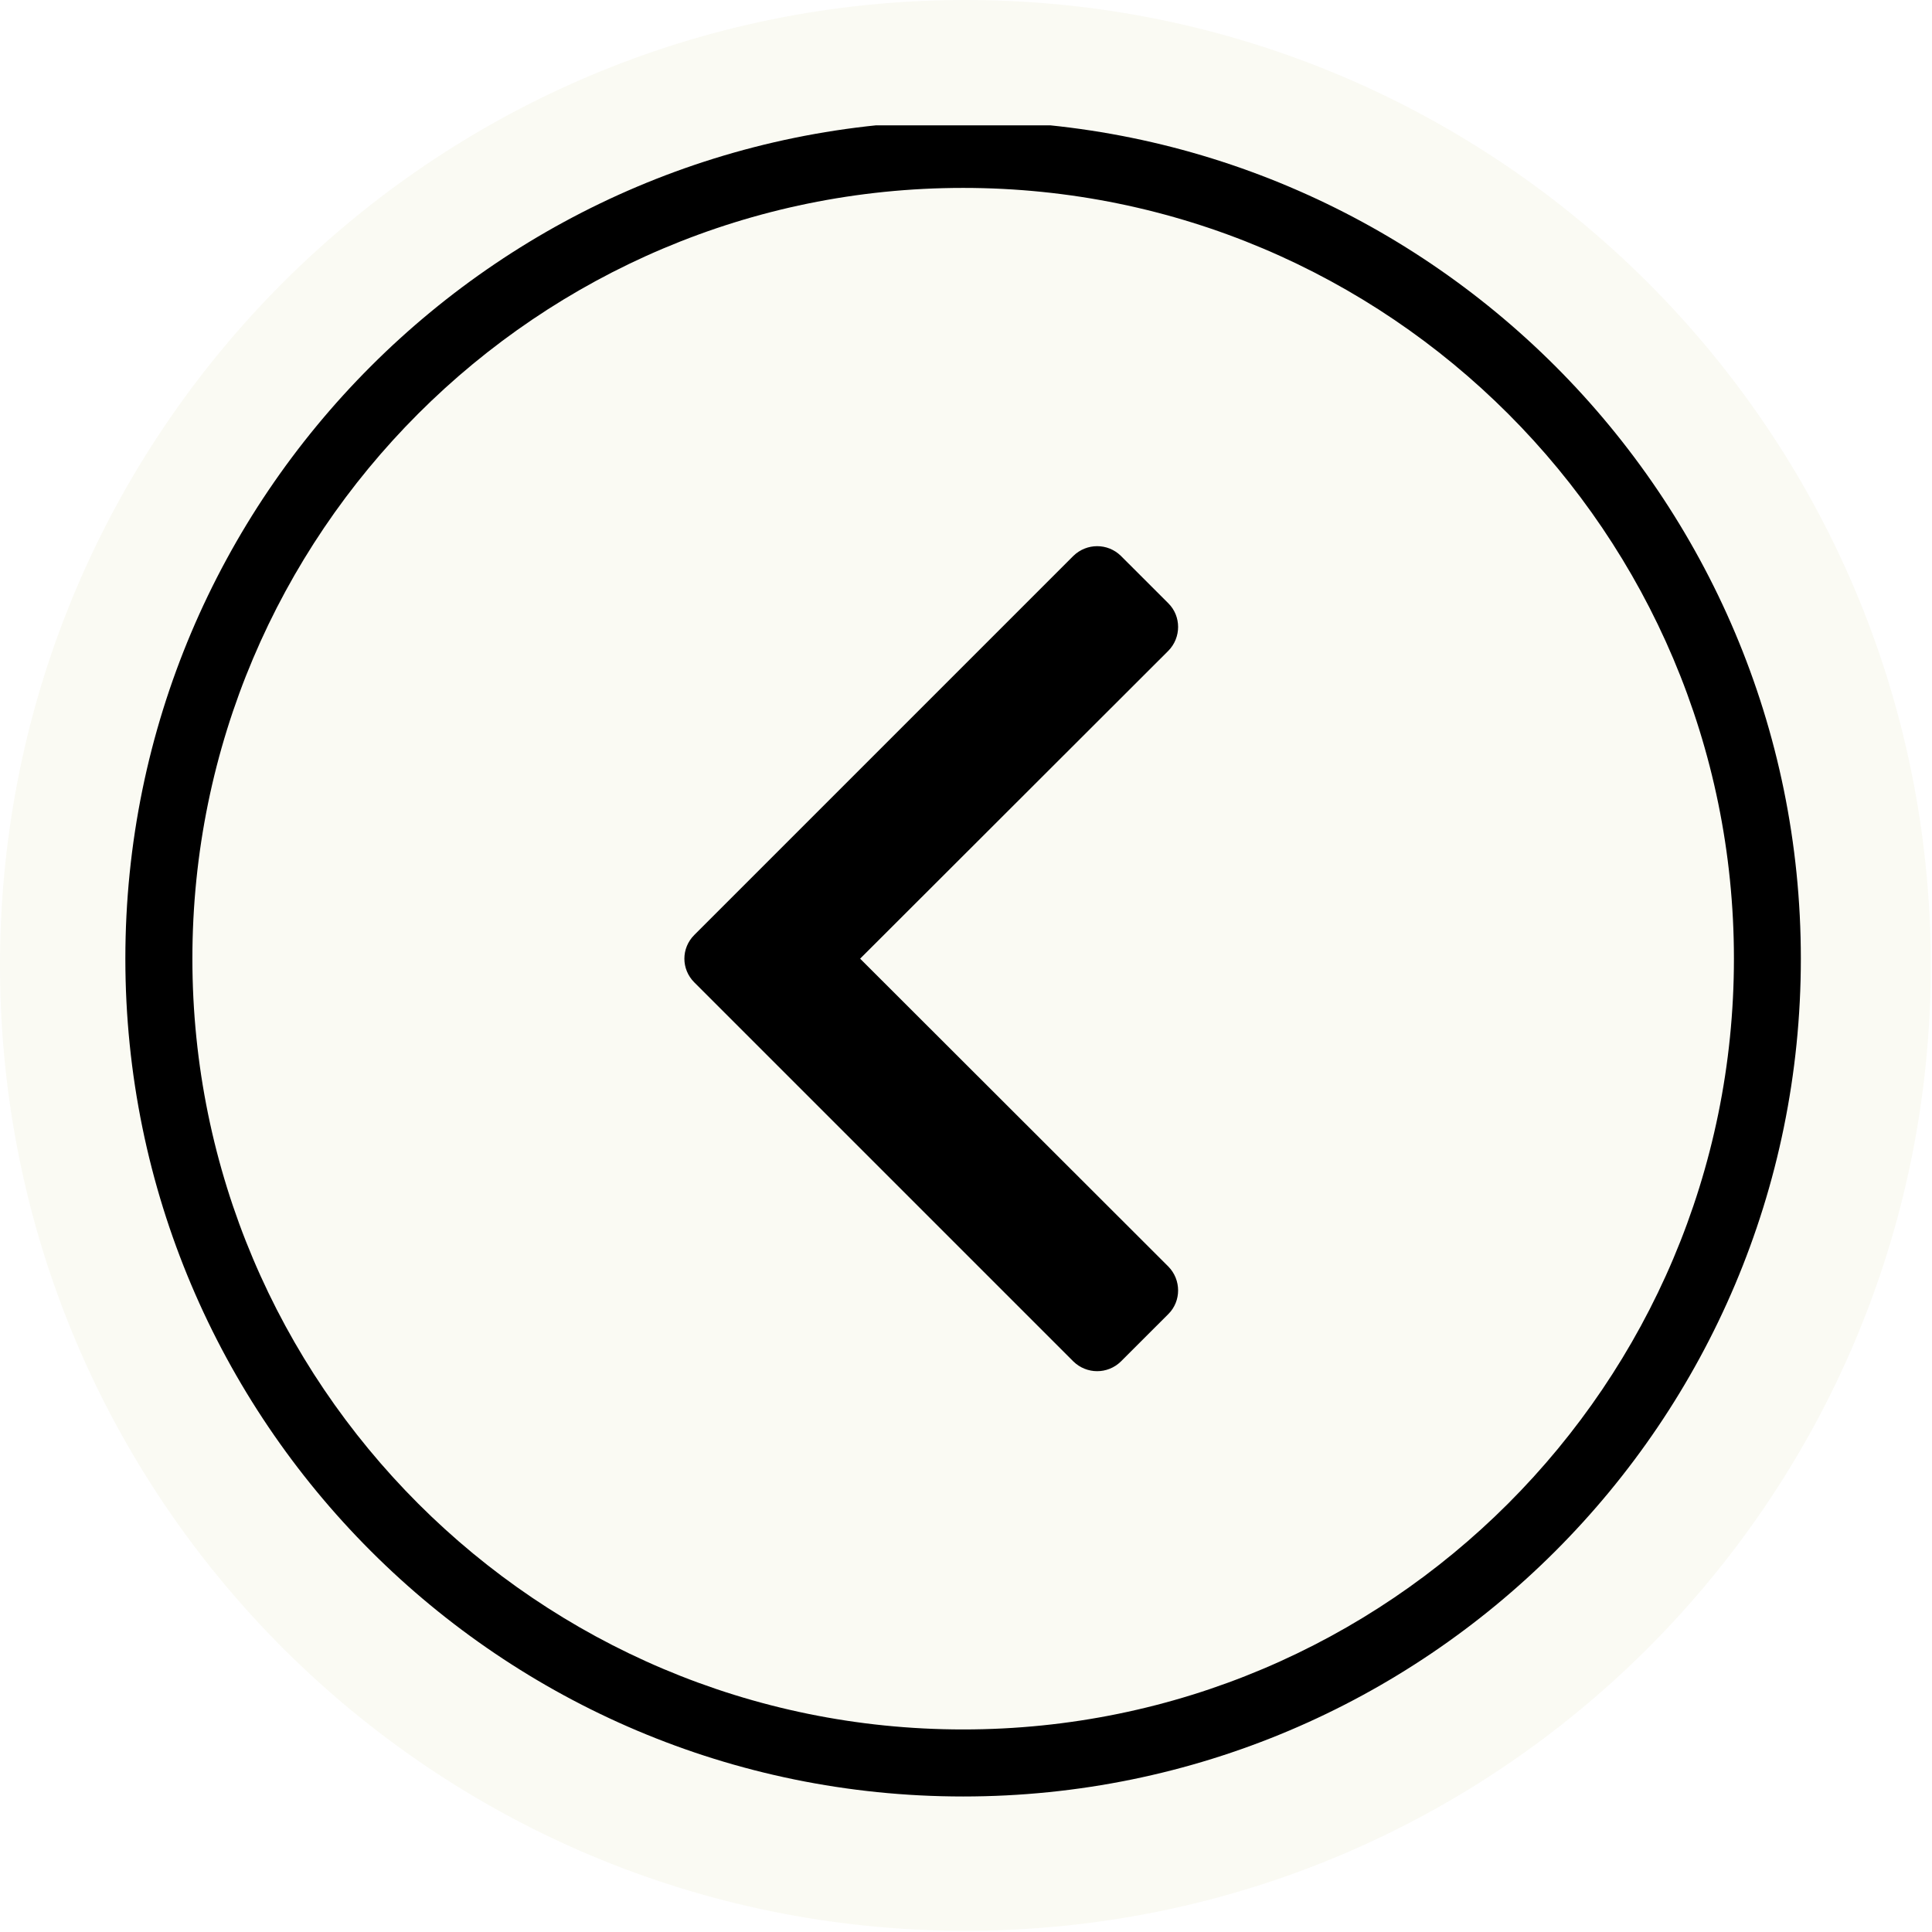
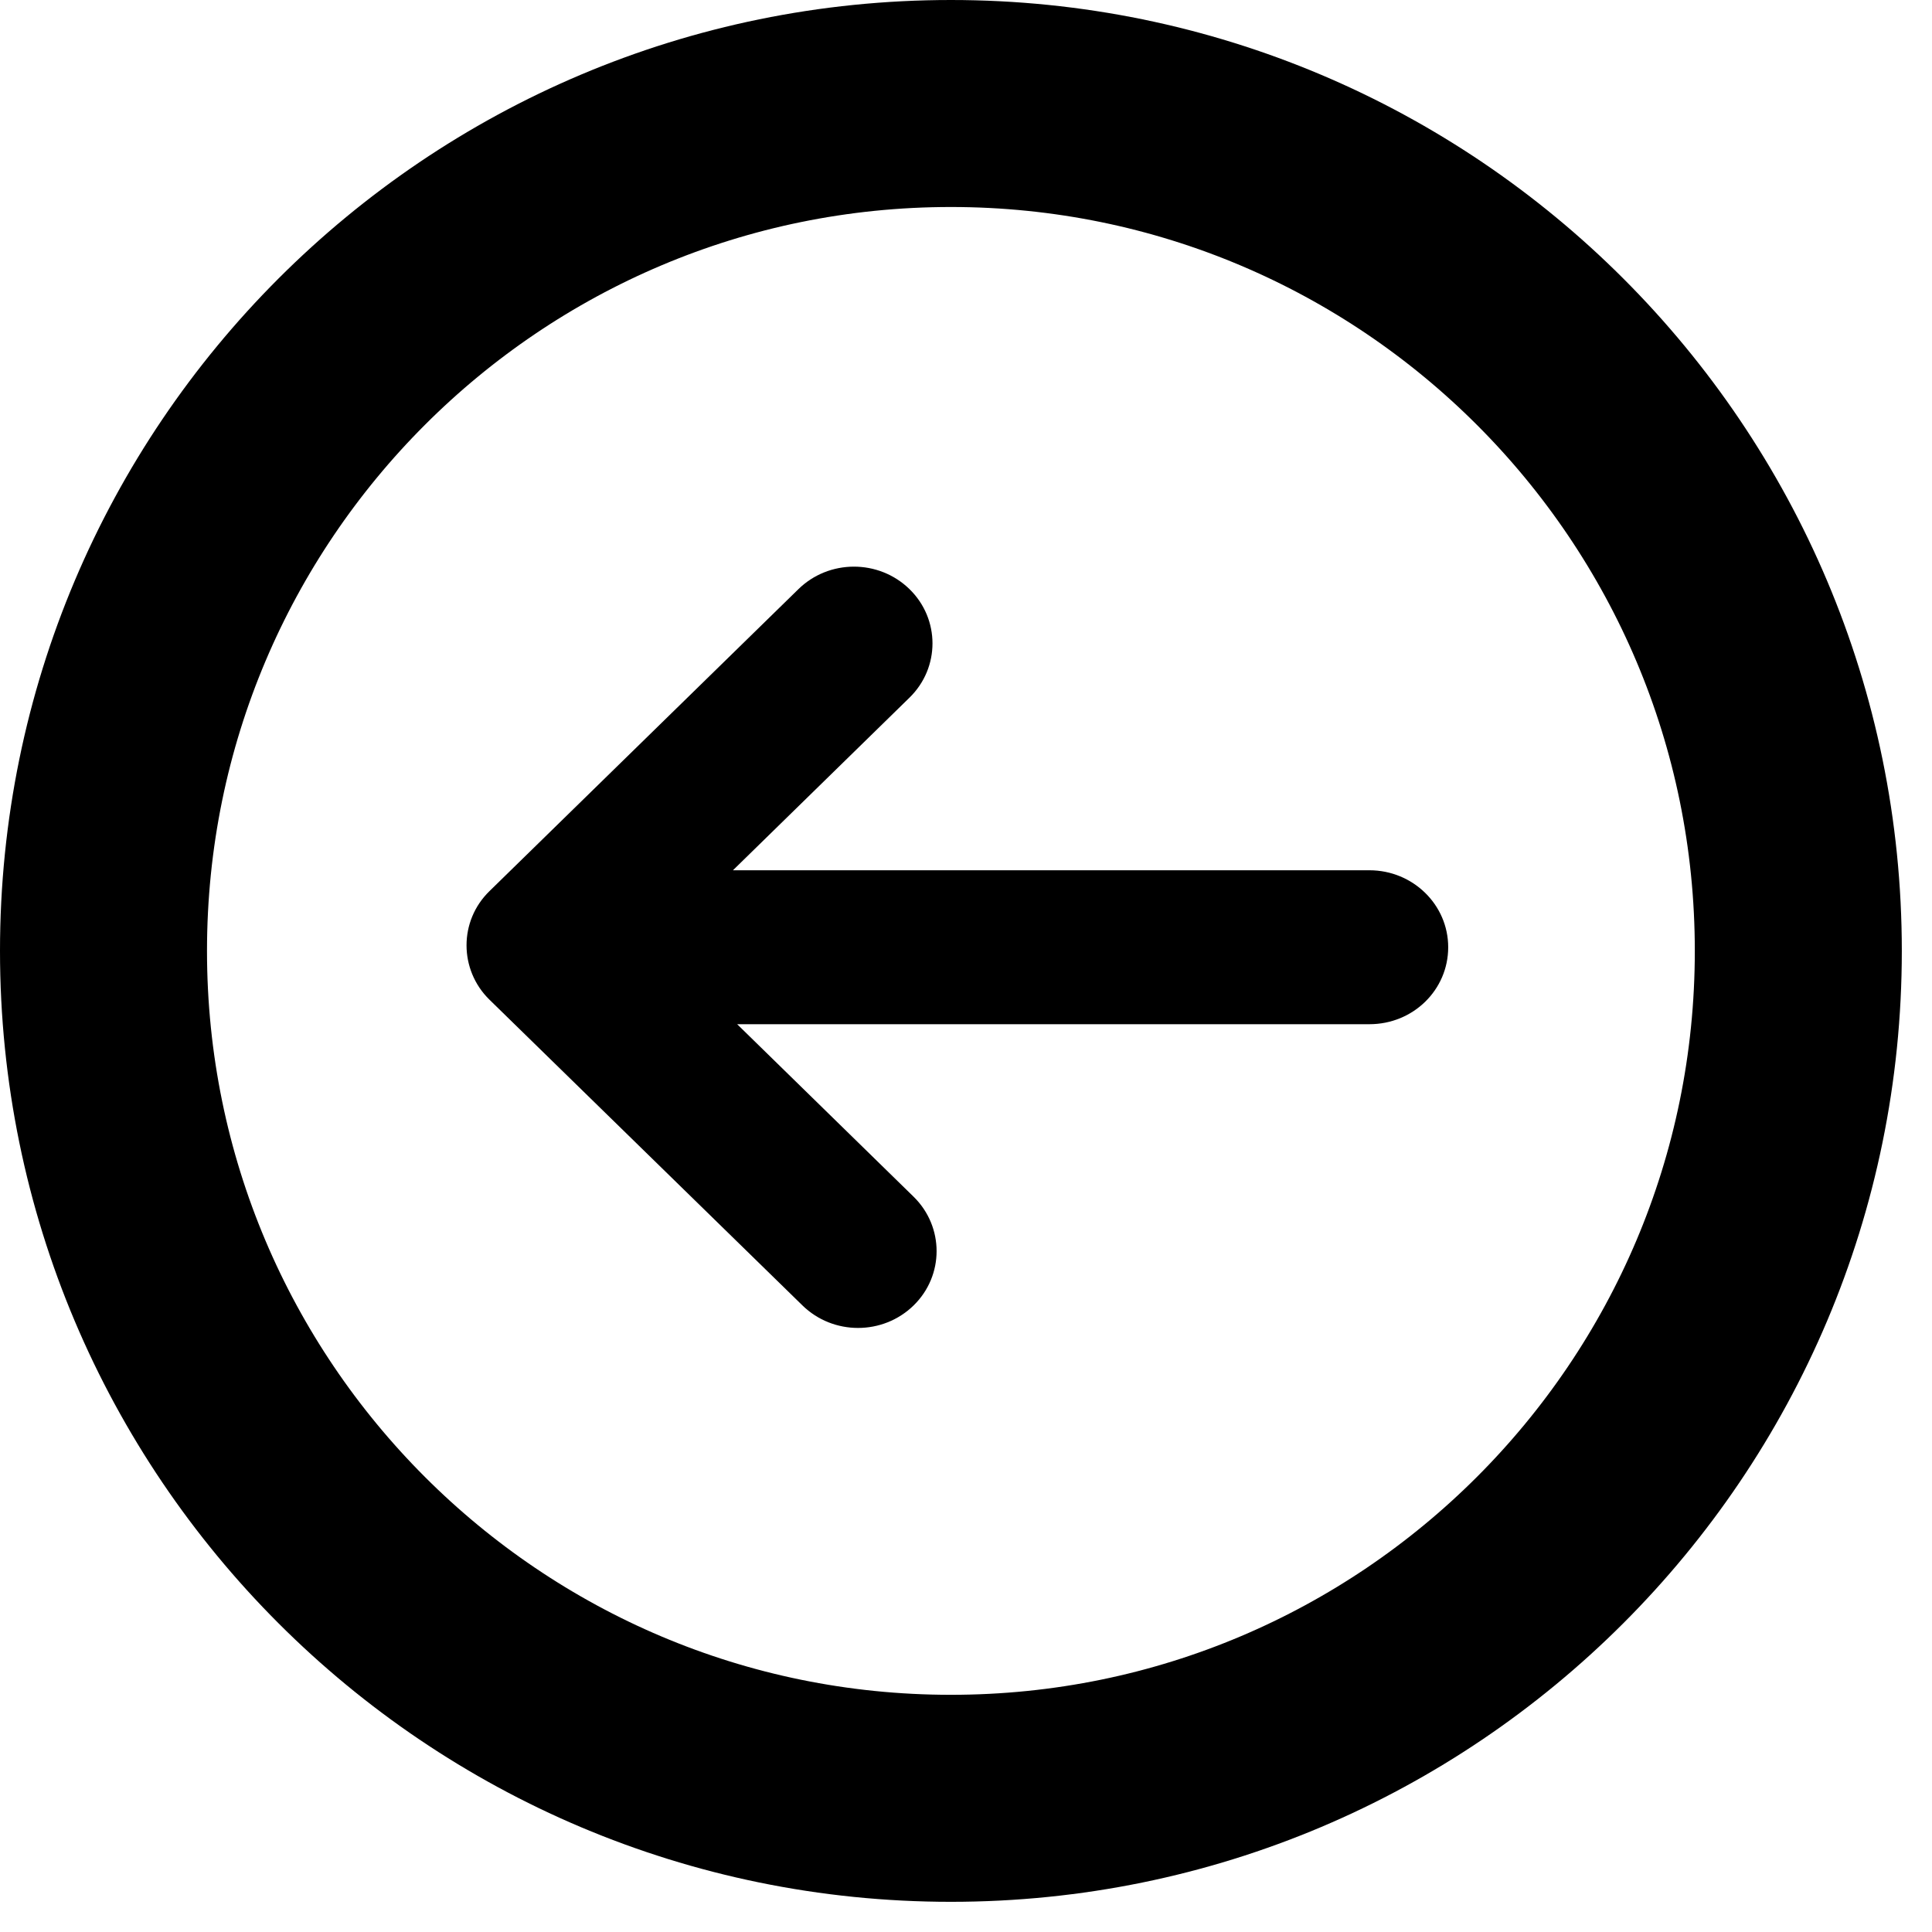
- <svg xmlns="http://www.w3.org/2000/svg" width="92" zoomAndPan="magnify" viewBox="0 0 69 69" height="92" preserveAspectRatio="xMidYMid meet" version="1.0">
+ <svg xmlns="http://www.w3.org/2000/svg" width="74" zoomAndPan="magnify" viewBox="0 0 55.5 55.5" height="74" preserveAspectRatio="xMidYMid meet" version="1.0">
  <defs>
-     <clipPath id="0c5c6889f4">
-       <path d="M 0 0 L 68.957 0 L 68.957 68.957 L 0 68.957 Z M 0 0 " clip-rule="nonzero" />
+     <clipPath id="1ab9f1791a">
+       <path d="M 0 0 L 54.633 0 L 54.633 54.633 L 0 54.633 Z M 0 0 " clip-rule="nonzero" />
    </clipPath>
-     <clipPath id="44dc82ea3e">
-       <path d="M 34.477 0 C 15.438 0 0 15.438 0 34.477 C 0 53.52 15.438 68.957 34.477 68.957 C 53.52 68.957 68.957 53.52 68.957 34.477 C 68.957 15.438 53.52 0 34.477 0 Z M 34.477 0 " clip-rule="nonzero" />
+     <clipPath id="acbf40b6df">
+       <path d="M 27.316 0 C 12.23 0 0 12.23 0 27.316 C 0 42.402 12.23 54.633 27.316 54.633 C 42.402 54.633 54.633 42.402 54.633 27.316 C 54.633 12.23 42.402 0 27.316 0 Z M 27.316 0 " clip-rule="nonzero" />
    </clipPath>
-     <clipPath id="b55428eba5">
-       <path d="M 4.477 4.477 L 64.477 4.477 L 64.477 64.477 L 4.477 64.477 Z M 4.477 4.477 " clip-rule="nonzero" />
+     <clipPath id="778002977d">
+       <path d="M 13.379 16.062 L 41.625 16.062 L 41.625 38.363 L 13.379 38.363 Z M 13.379 16.062 " clip-rule="nonzero" />
    </clipPath>
  </defs>
-   <g clip-path="url(#0c5c6889f4)">
-     <g clip-path="url(#44dc82ea3e)">
-       <path fill="#fafaf3" d="M 0 0 L 68.957 0 L 68.957 68.957 L 0 68.957 Z M 0 0 " fill-opacity="1" fill-rule="nonzero" />
+   <g clip-path="url(#1ab9f1791a)">
+     <g clip-path="url(#acbf40b6df)">
+       <path stroke-linecap="butt" transform="matrix(0.743303, 0, 0, 0.743303, 0.000002, -0.00000198214)" fill="none" stroke-linejoin="miter" d="M 36.75 0 C 16.454 0 -0 16.454 -0 36.75 C -0 57.046 16.454 73.5 36.75 73.5 C 57.046 73.5 73.5 57.046 73.5 36.75 C 73.5 16.454 57.046 0 36.75 0 Z M 36.75 0 " stroke="#000000" stroke-width="16" stroke-opacity="1" stroke-miterlimit="4" />
    </g>
  </g>
-   <g clip-path="url(#b55428eba5)">
-     <path fill="#000000" d="M 64.316 34.238 C 64.316 50.758 50.918 64.16 34.398 64.16 C 17.879 64.16 4.477 50.758 4.477 34.238 C 4.477 17.719 17.879 4.316 34.398 4.316 C 50.918 4.316 64.316 17.719 64.316 34.238 Z M 6.871 34.238 C 6.871 49.434 19.199 61.766 34.398 61.766 C 49.594 61.766 61.926 49.434 61.926 34.238 C 61.926 19.043 49.594 6.711 34.398 6.711 C 19.199 6.711 6.871 19.043 6.871 34.238 Z M 24.797 35.086 C 24.324 34.613 24.324 33.863 24.797 33.391 L 38.336 19.852 C 38.812 19.391 39.559 19.391 40.031 19.852 L 41.727 21.547 C 42.191 22.008 42.191 22.77 41.727 23.242 L 30.719 34.238 L 41.727 45.234 C 42.191 45.707 42.191 46.469 41.727 46.93 L 40.031 48.625 C 39.559 49.086 38.812 49.086 38.336 48.625 Z M 24.797 35.086 " fill-opacity="1" fill-rule="nonzero" />
+   <g clip-path="url(#778002977d)">
+     <path fill="#000000" d="M 22.93 16.93 L 14.062 25.598 C 13.621 26.027 13.402 26.59 13.402 27.156 C 13.402 27.719 13.621 28.289 14.062 28.719 L 23.051 37.5 C 23.934 38.363 25.363 38.363 26.246 37.5 C 27.125 36.641 27.125 35.242 26.246 34.379 L 21.176 29.422 L 39.34 29.422 C 40.594 29.422 41.602 28.438 41.602 27.211 C 41.602 25.988 40.586 25 39.34 25 L 21.055 25 L 26.125 20.043 C 27.008 19.184 27.008 17.781 26.125 16.922 C 25.242 16.062 23.812 16.062 22.93 16.93 Z M 22.93 16.93 " fill-opacity="1" fill-rule="nonzero" />
  </g>
</svg>
